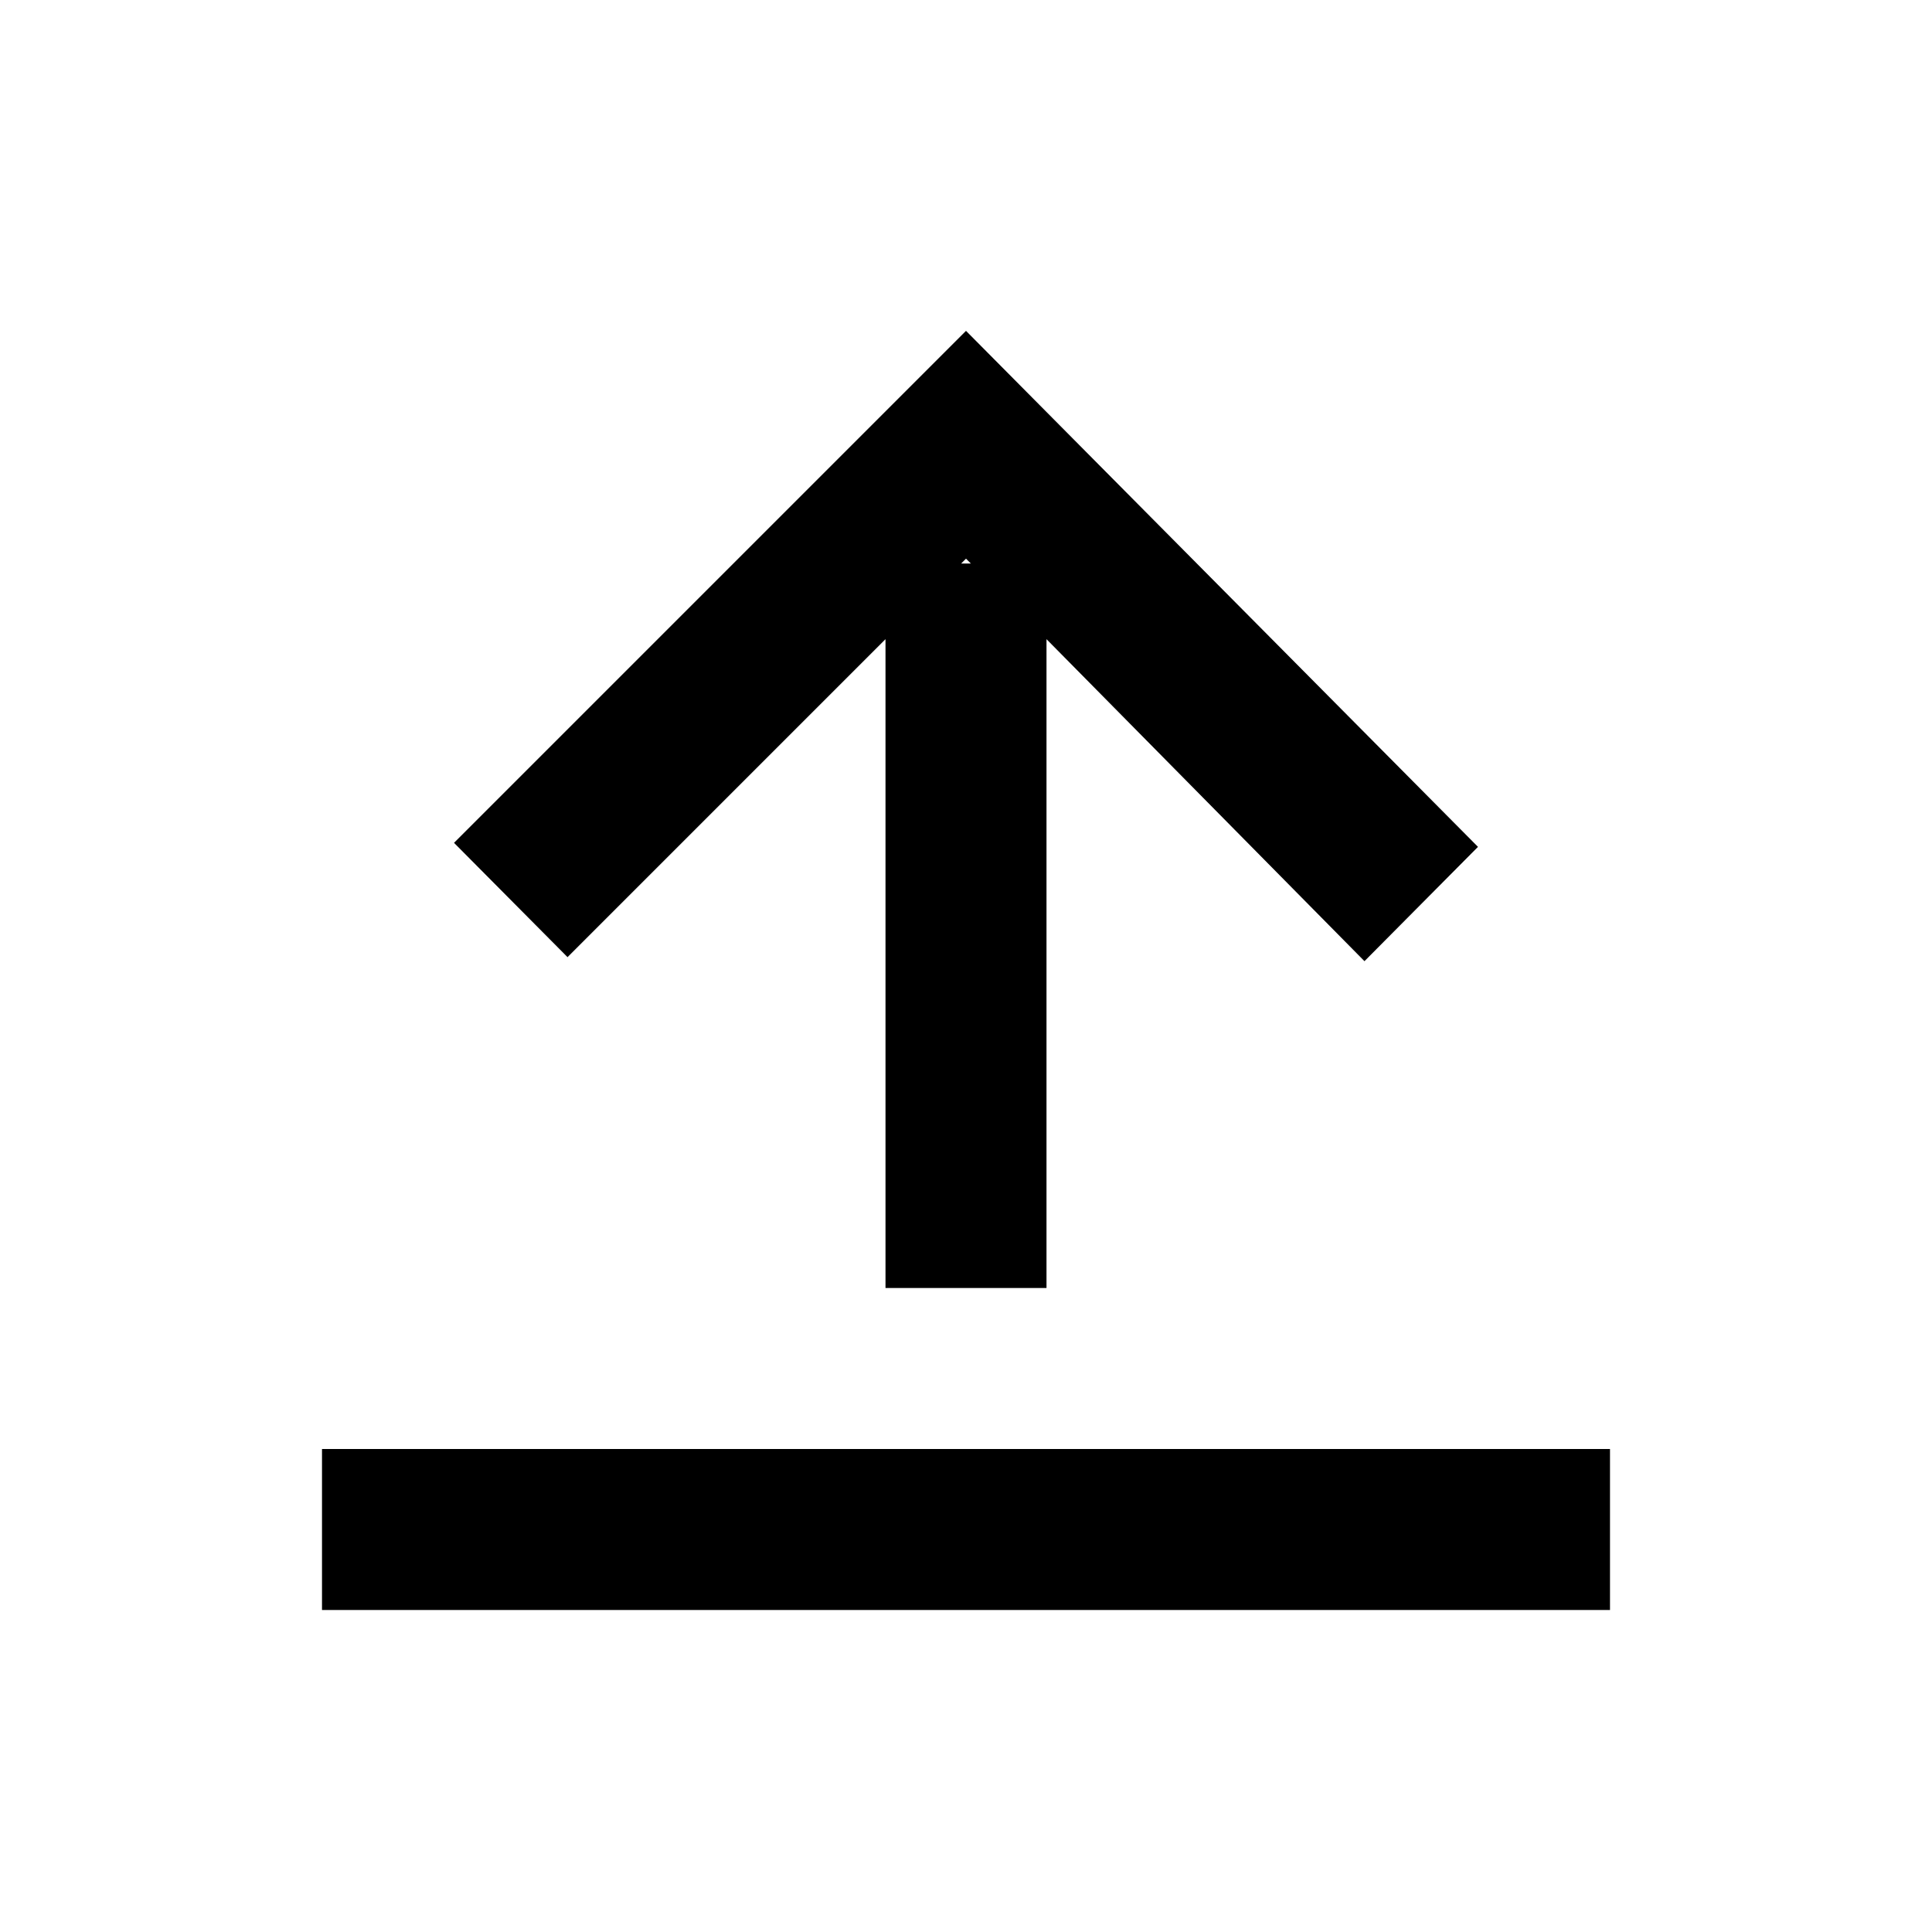
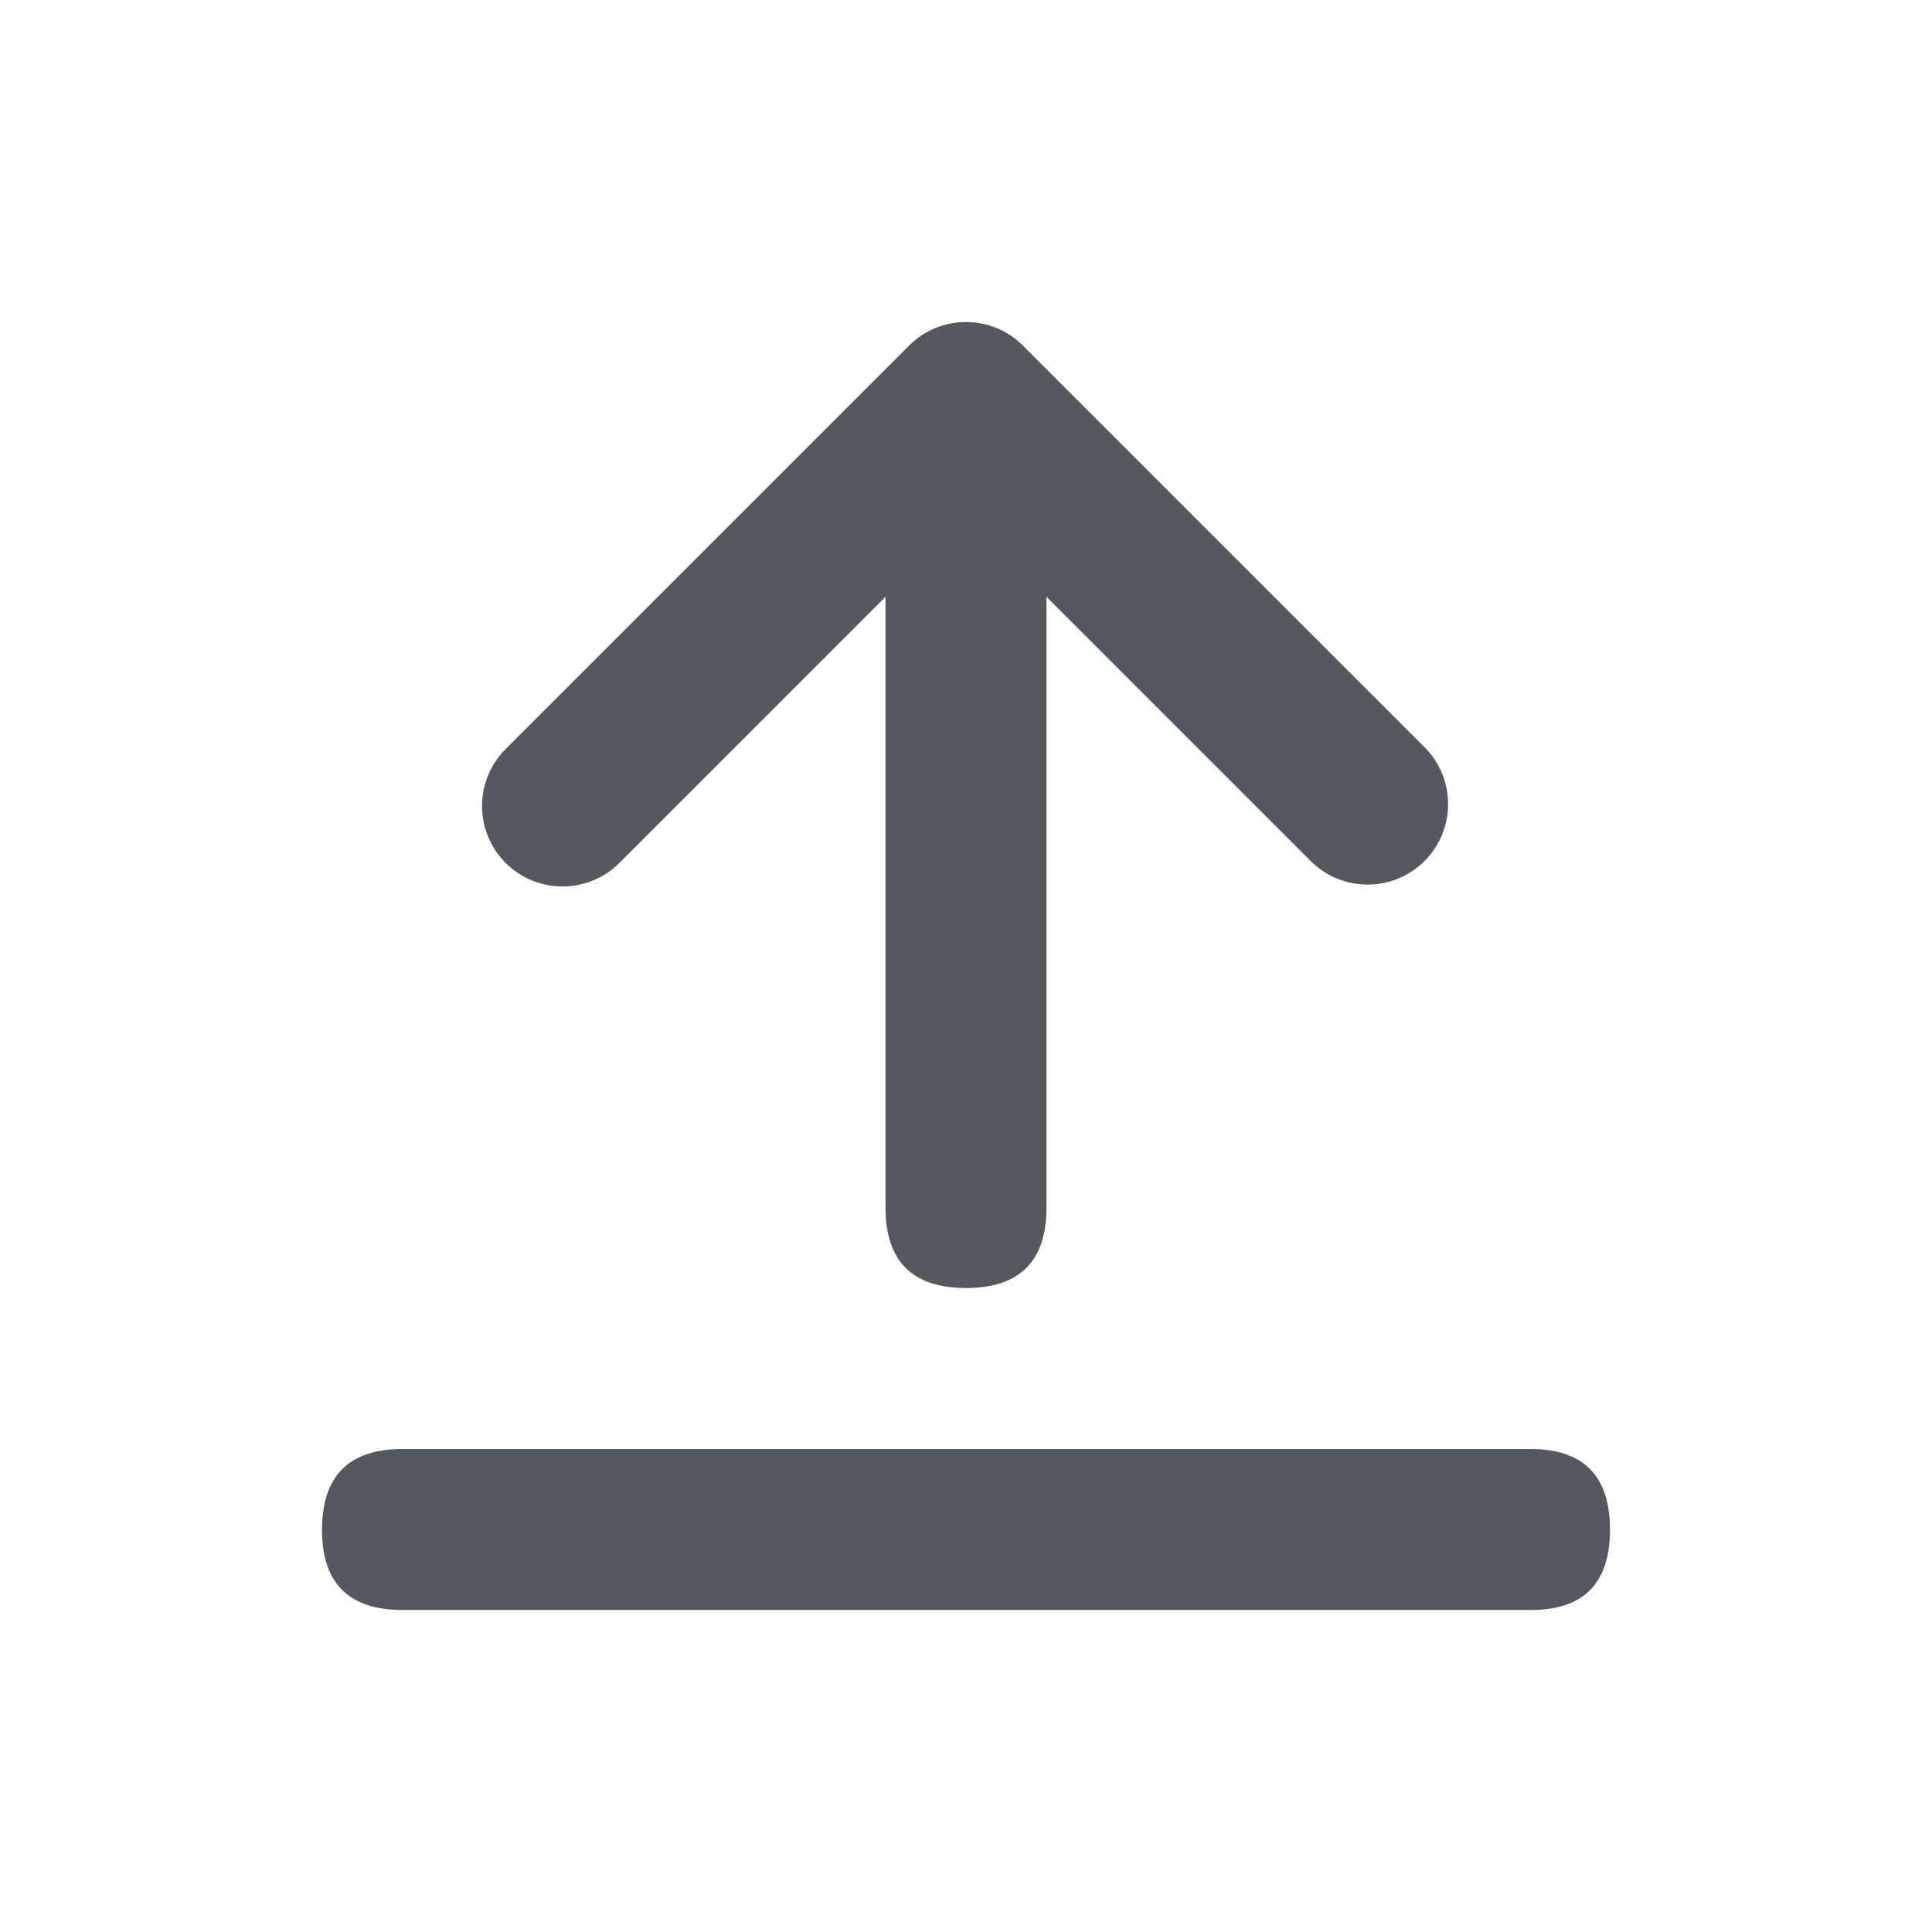
- <svg xmlns="http://www.w3.org/2000/svg" viewBox="0 0 24 24">
-   <g id="Upload">
-     <g id="upload-2" data-name="upload">
-       <rect x="4" y="18" width="16" height="2" />
-       <path d="M11,7.94V16h2V7.94l3.95,4,1.41-1.42L12,4.11,5.64,10.47l1.41,1.42ZM12.06,7h-.12L12,6.94Z" />
-     </g>
-   </g>
+ <svg xmlns="http://www.w3.org/2000/svg" width="24" height="24" viewBox="0 0 24 24">
+   <path fill="#53595E" fill-rule="evenodd" d="M13 7.414V15c0 .667-.333 1-1 1s-1-.333-1-1V7.414l-3.293 3.293a1 1 0 1 1-1.414-1.414l5-5a1 1 0 0 1 1.414 0l5.001 5.001a1 1 0 0 1-1.414 1.414L13 7.414zM4 19c.002-.667.335-1 1-1h14c.667-.004 1 .33 1 1.001 0 .672-.333 1.005-1 .999H5.002c-.67 0-1.004-.334-1.002-1z" />
</svg>
